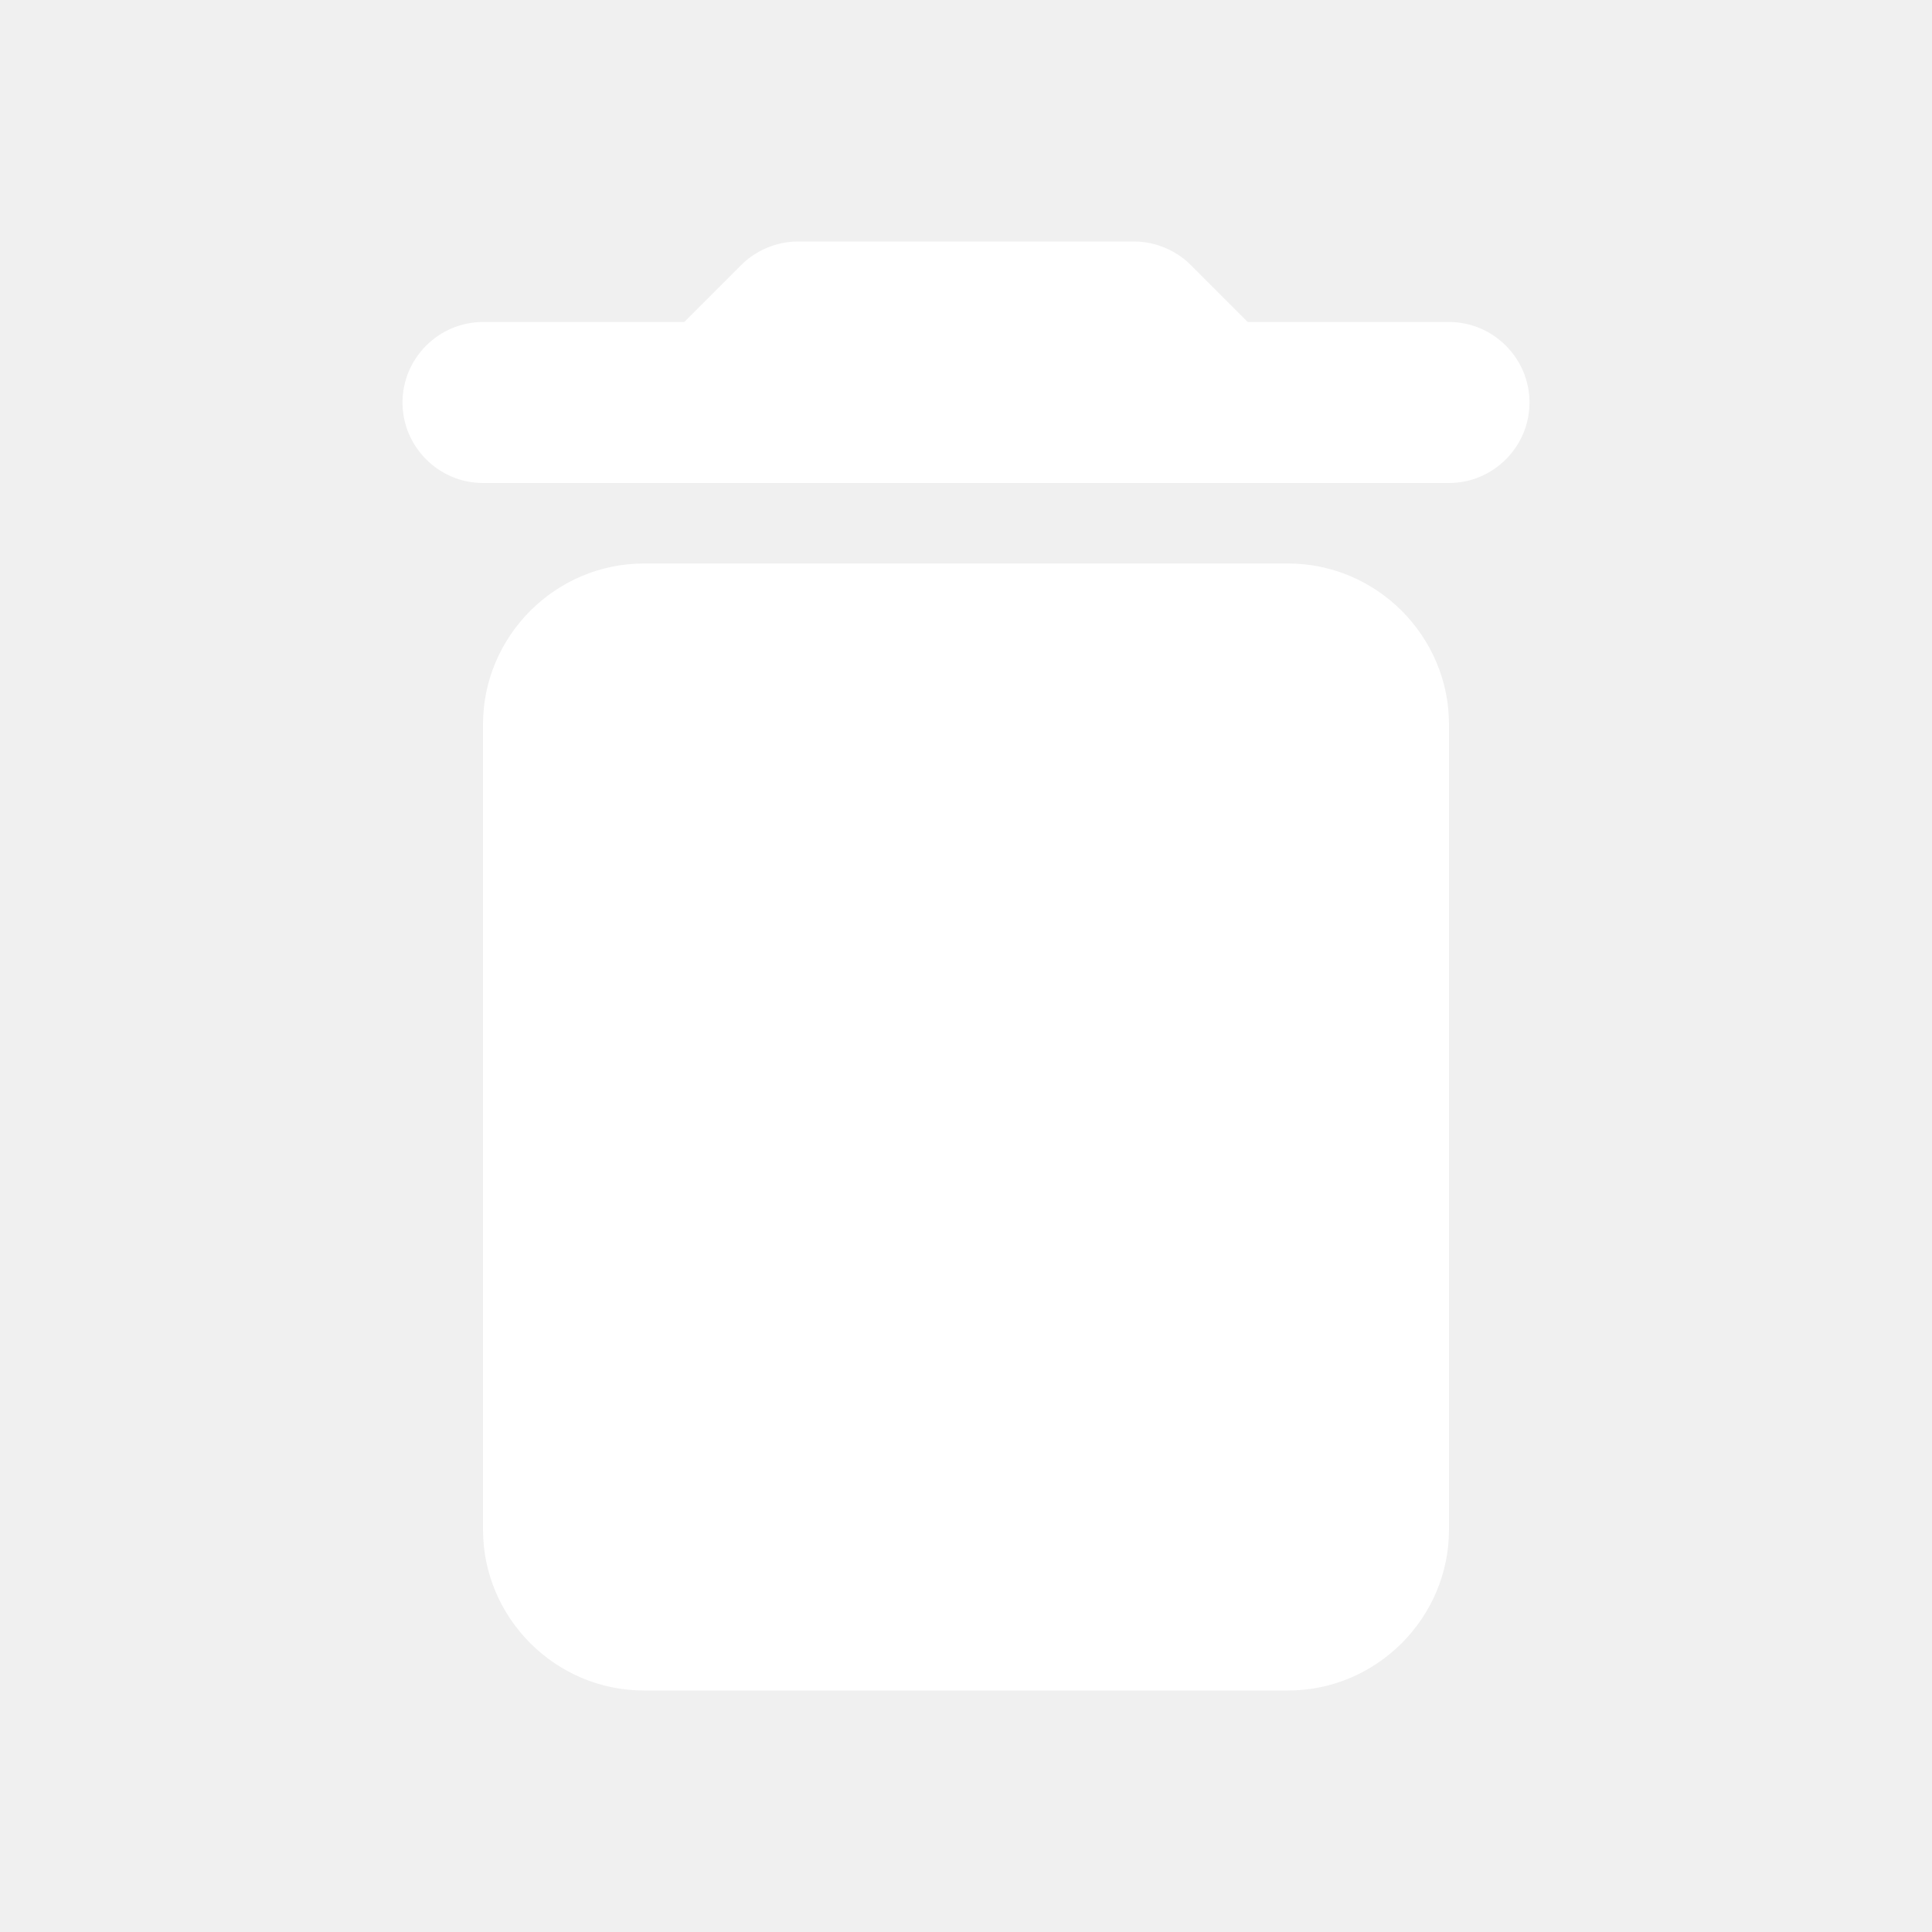
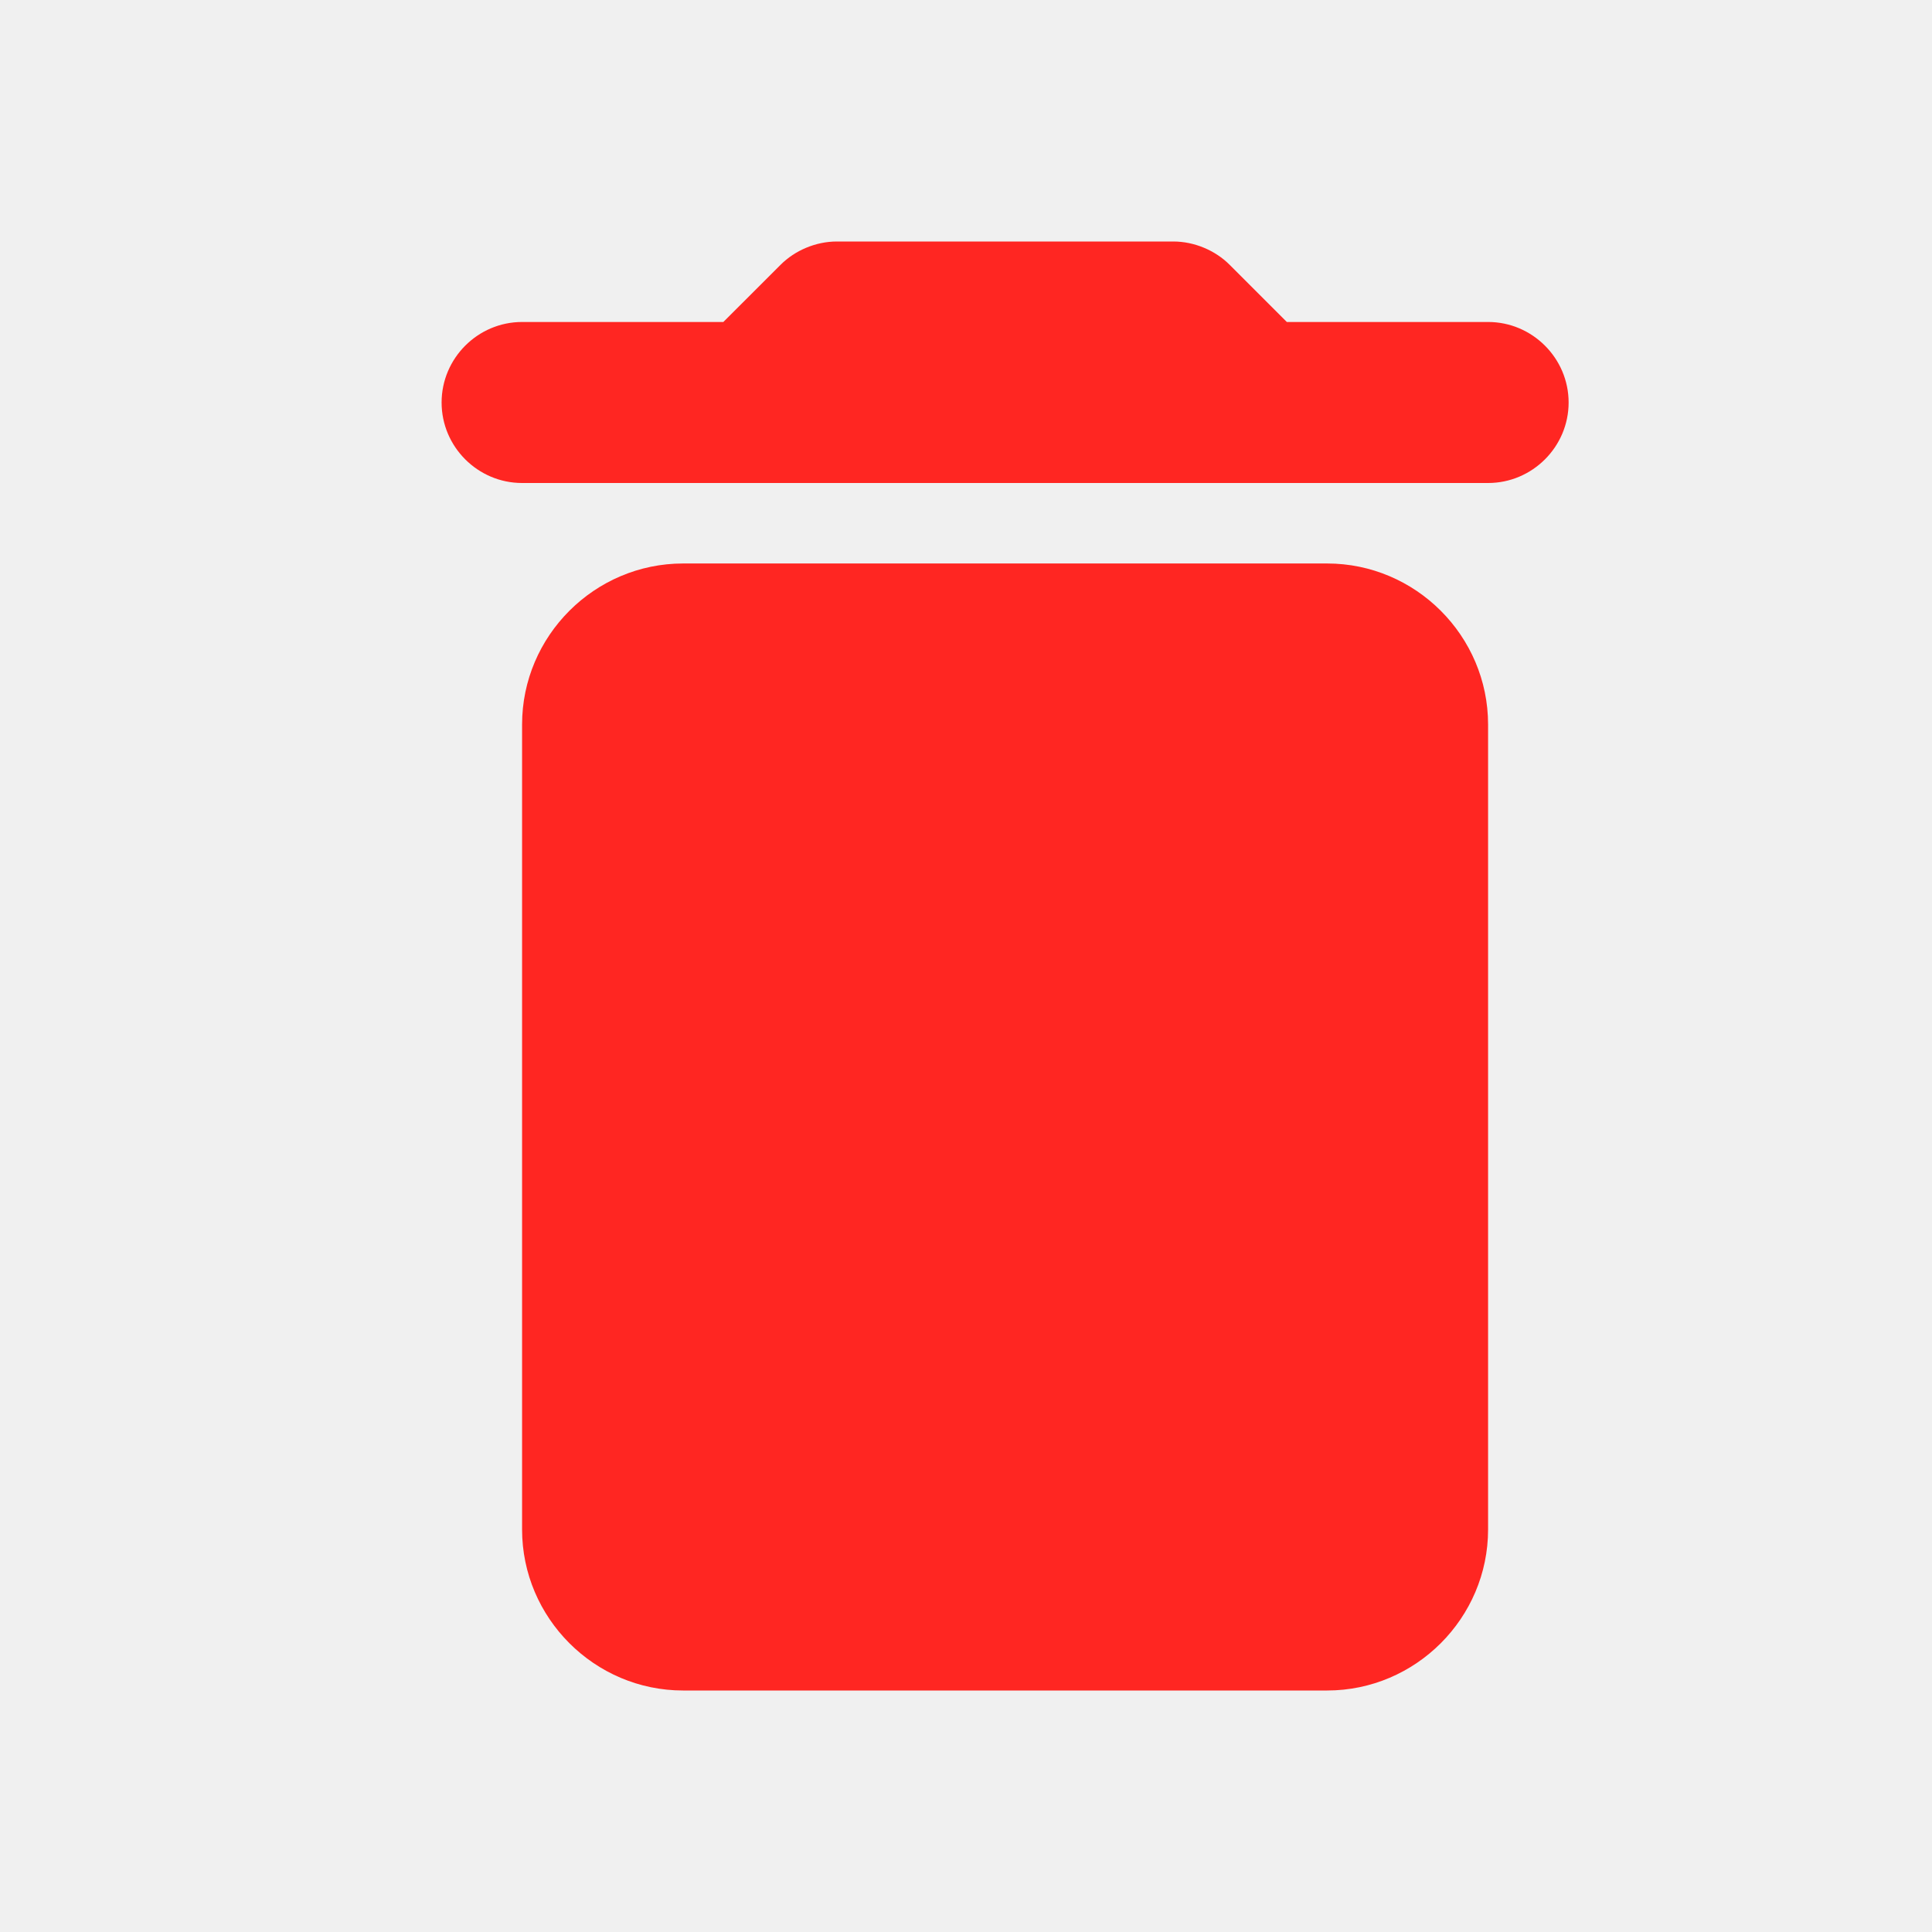
- <svg xmlns="http://www.w3.org/2000/svg" width="24" height="24" viewBox="0 0 24 24" fill="none">
-   <path d="M6 19C6 20.1 6.9 21 8 21H16C17.1 21 18 20.1 18 19V9C18 7.9 17.1 7 16 7H8C6.9 7 6 7.9 6 9V19ZM18 4H15.5L14.79 3.29C14.61 3.11 14.35 3 14.09 3H9.91C9.65 3 9.39 3.11 9.21 3.29L8.5 4H6C5.45 4 5 4.45 5 5C5 5.55 5.45 6 6 6H18C18.55 6 19 5.55 19 5C19 4.45 18.55 4 18 4Z" fill="white" />
+ <svg xmlns="http://www.w3.org/2000/svg" width="35" height="35" viewBox="0 0 35 35" fill="none">
+   <path d="M9.458 27.708C9.458 29.312 10.771 30.625 12.375 30.625H24.042C25.646 30.625 26.958 29.312 26.958 27.708V13.125C26.958 11.521 25.646 10.208 24.042 10.208H12.375C10.771 10.208 9.458 11.521 9.458 13.125V27.708ZM26.958 5.833H23.312L22.277 4.798C22.015 4.535 21.635 4.375 21.256 4.375H15.16C14.781 4.375 14.402 4.535 14.14 4.798L13.104 5.833H9.458C8.656 5.833 8 6.49 8 7.292C8 8.094 8.656 8.75 9.458 8.75H26.958C27.76 8.75 28.417 8.094 28.417 7.292C28.417 6.49 27.76 5.833 26.958 5.833Z" fill="#FF2622" />
</svg>
